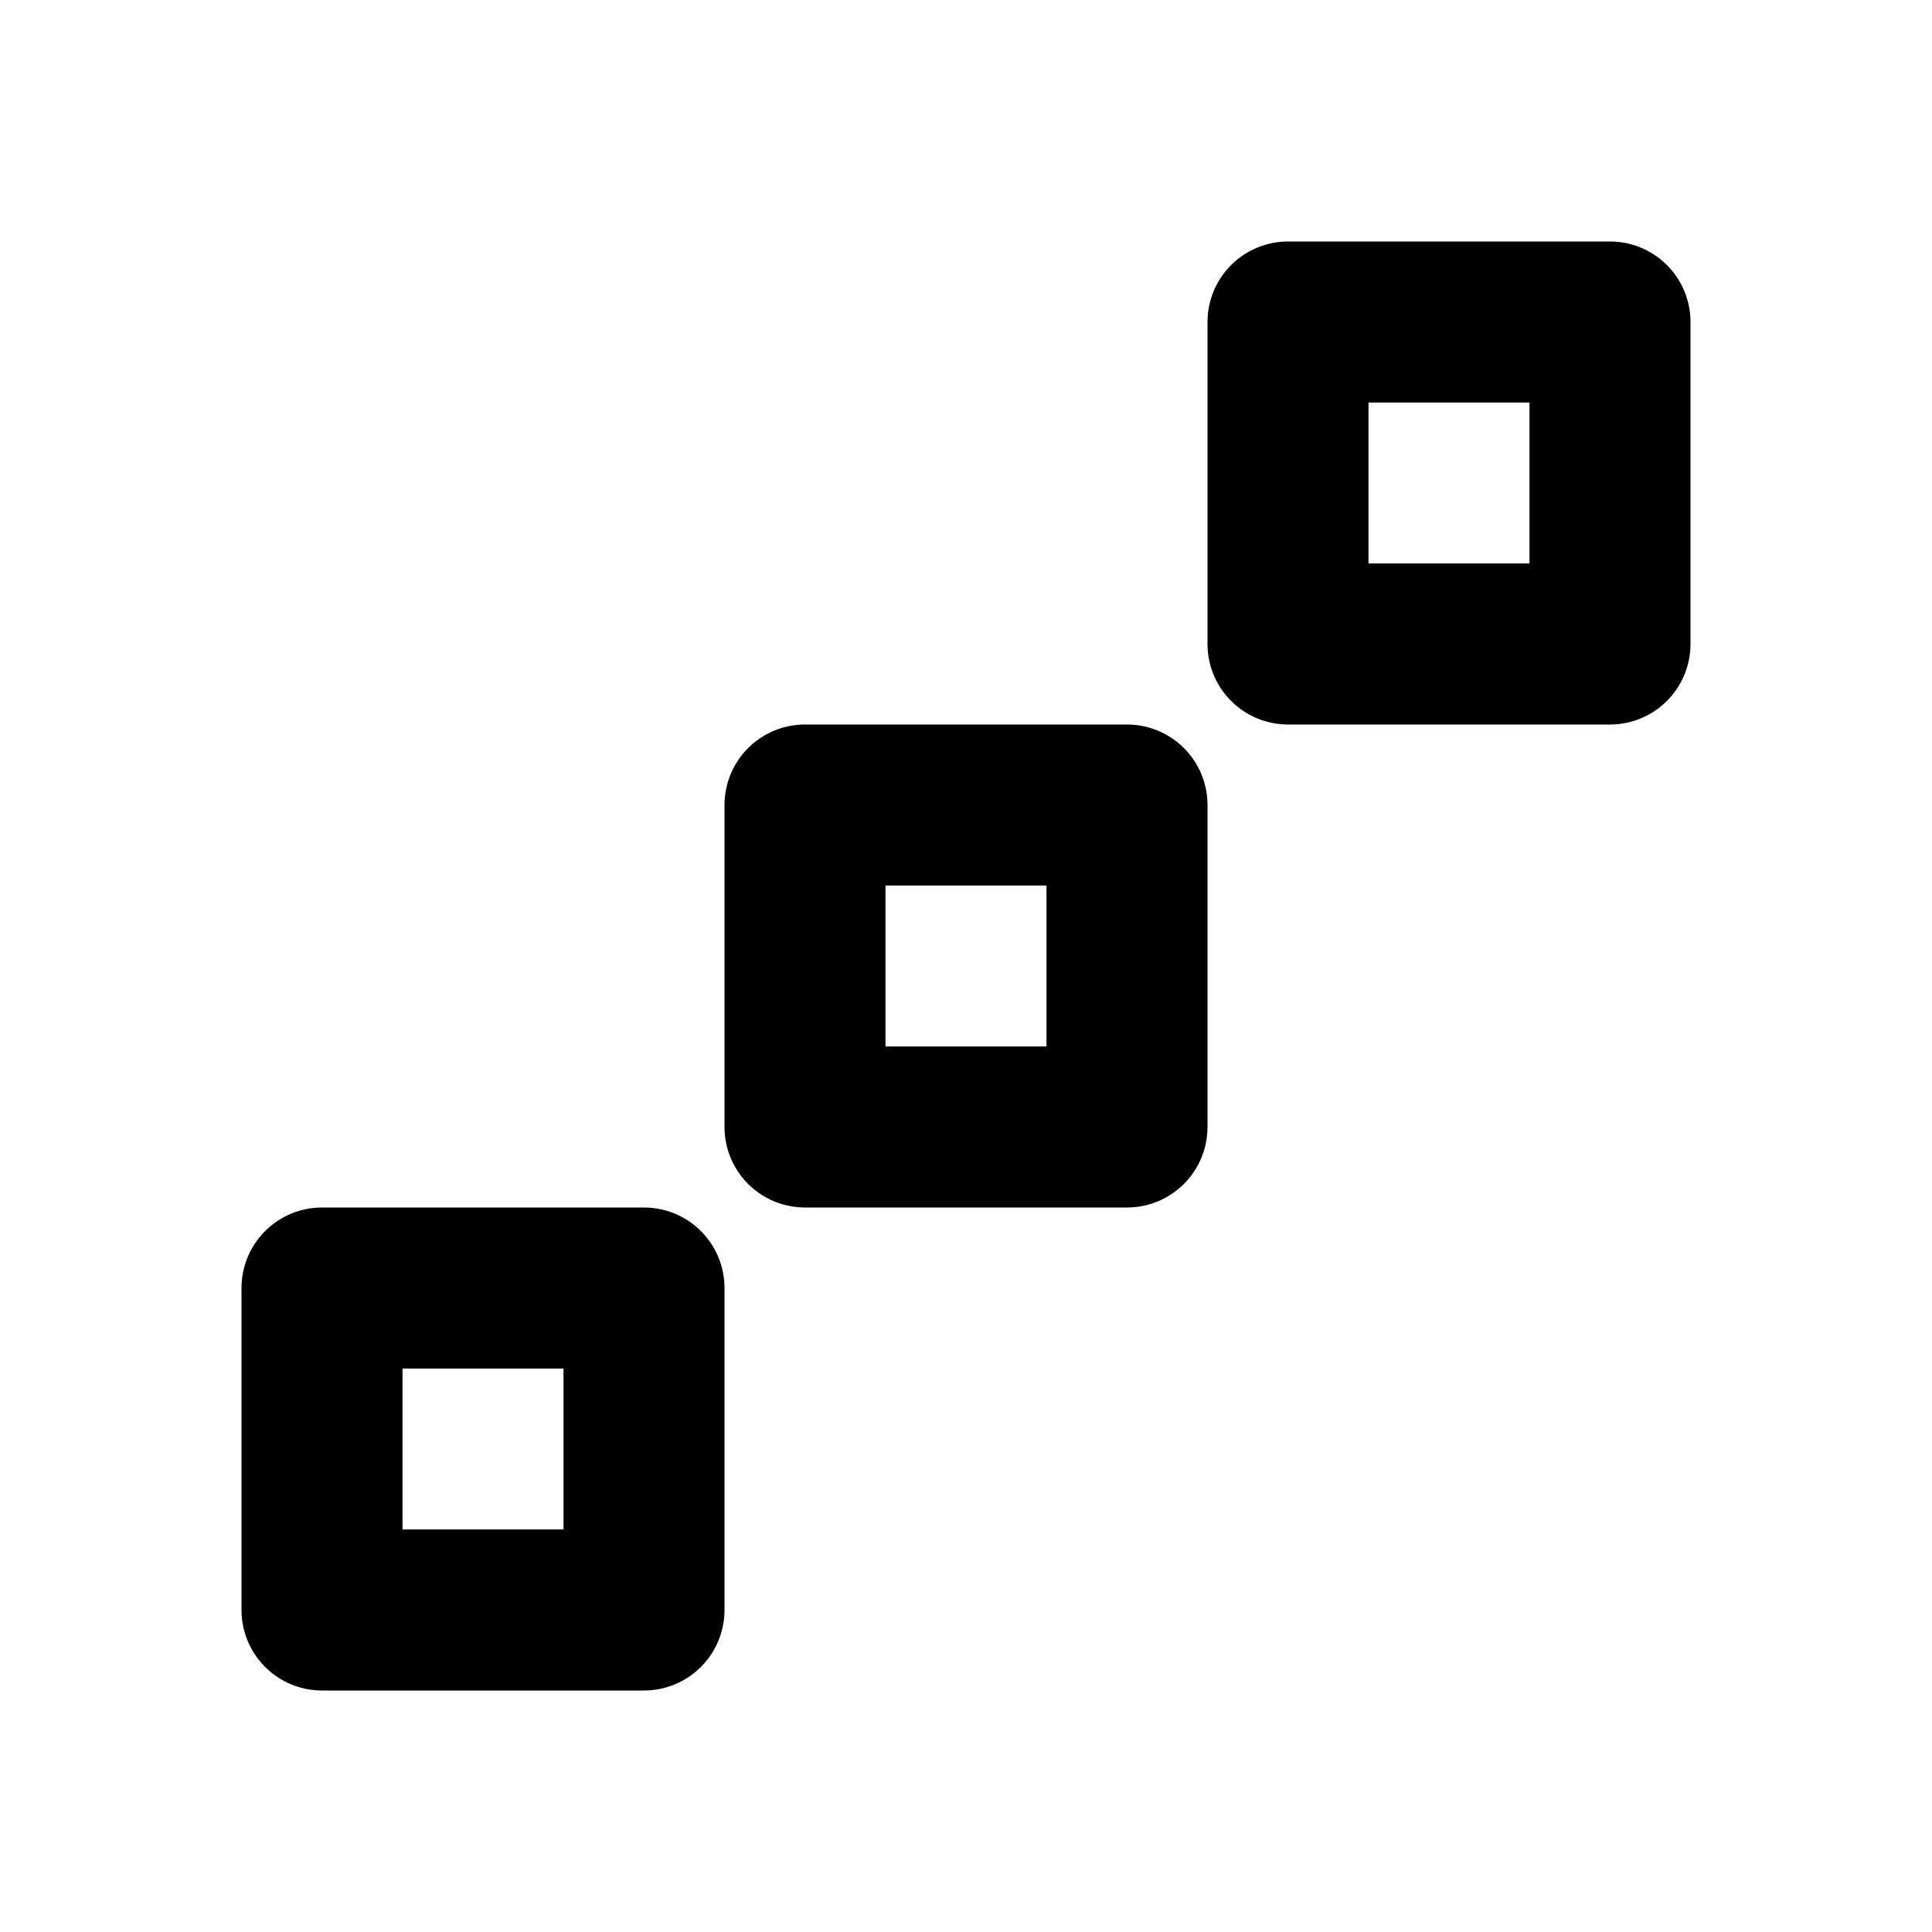
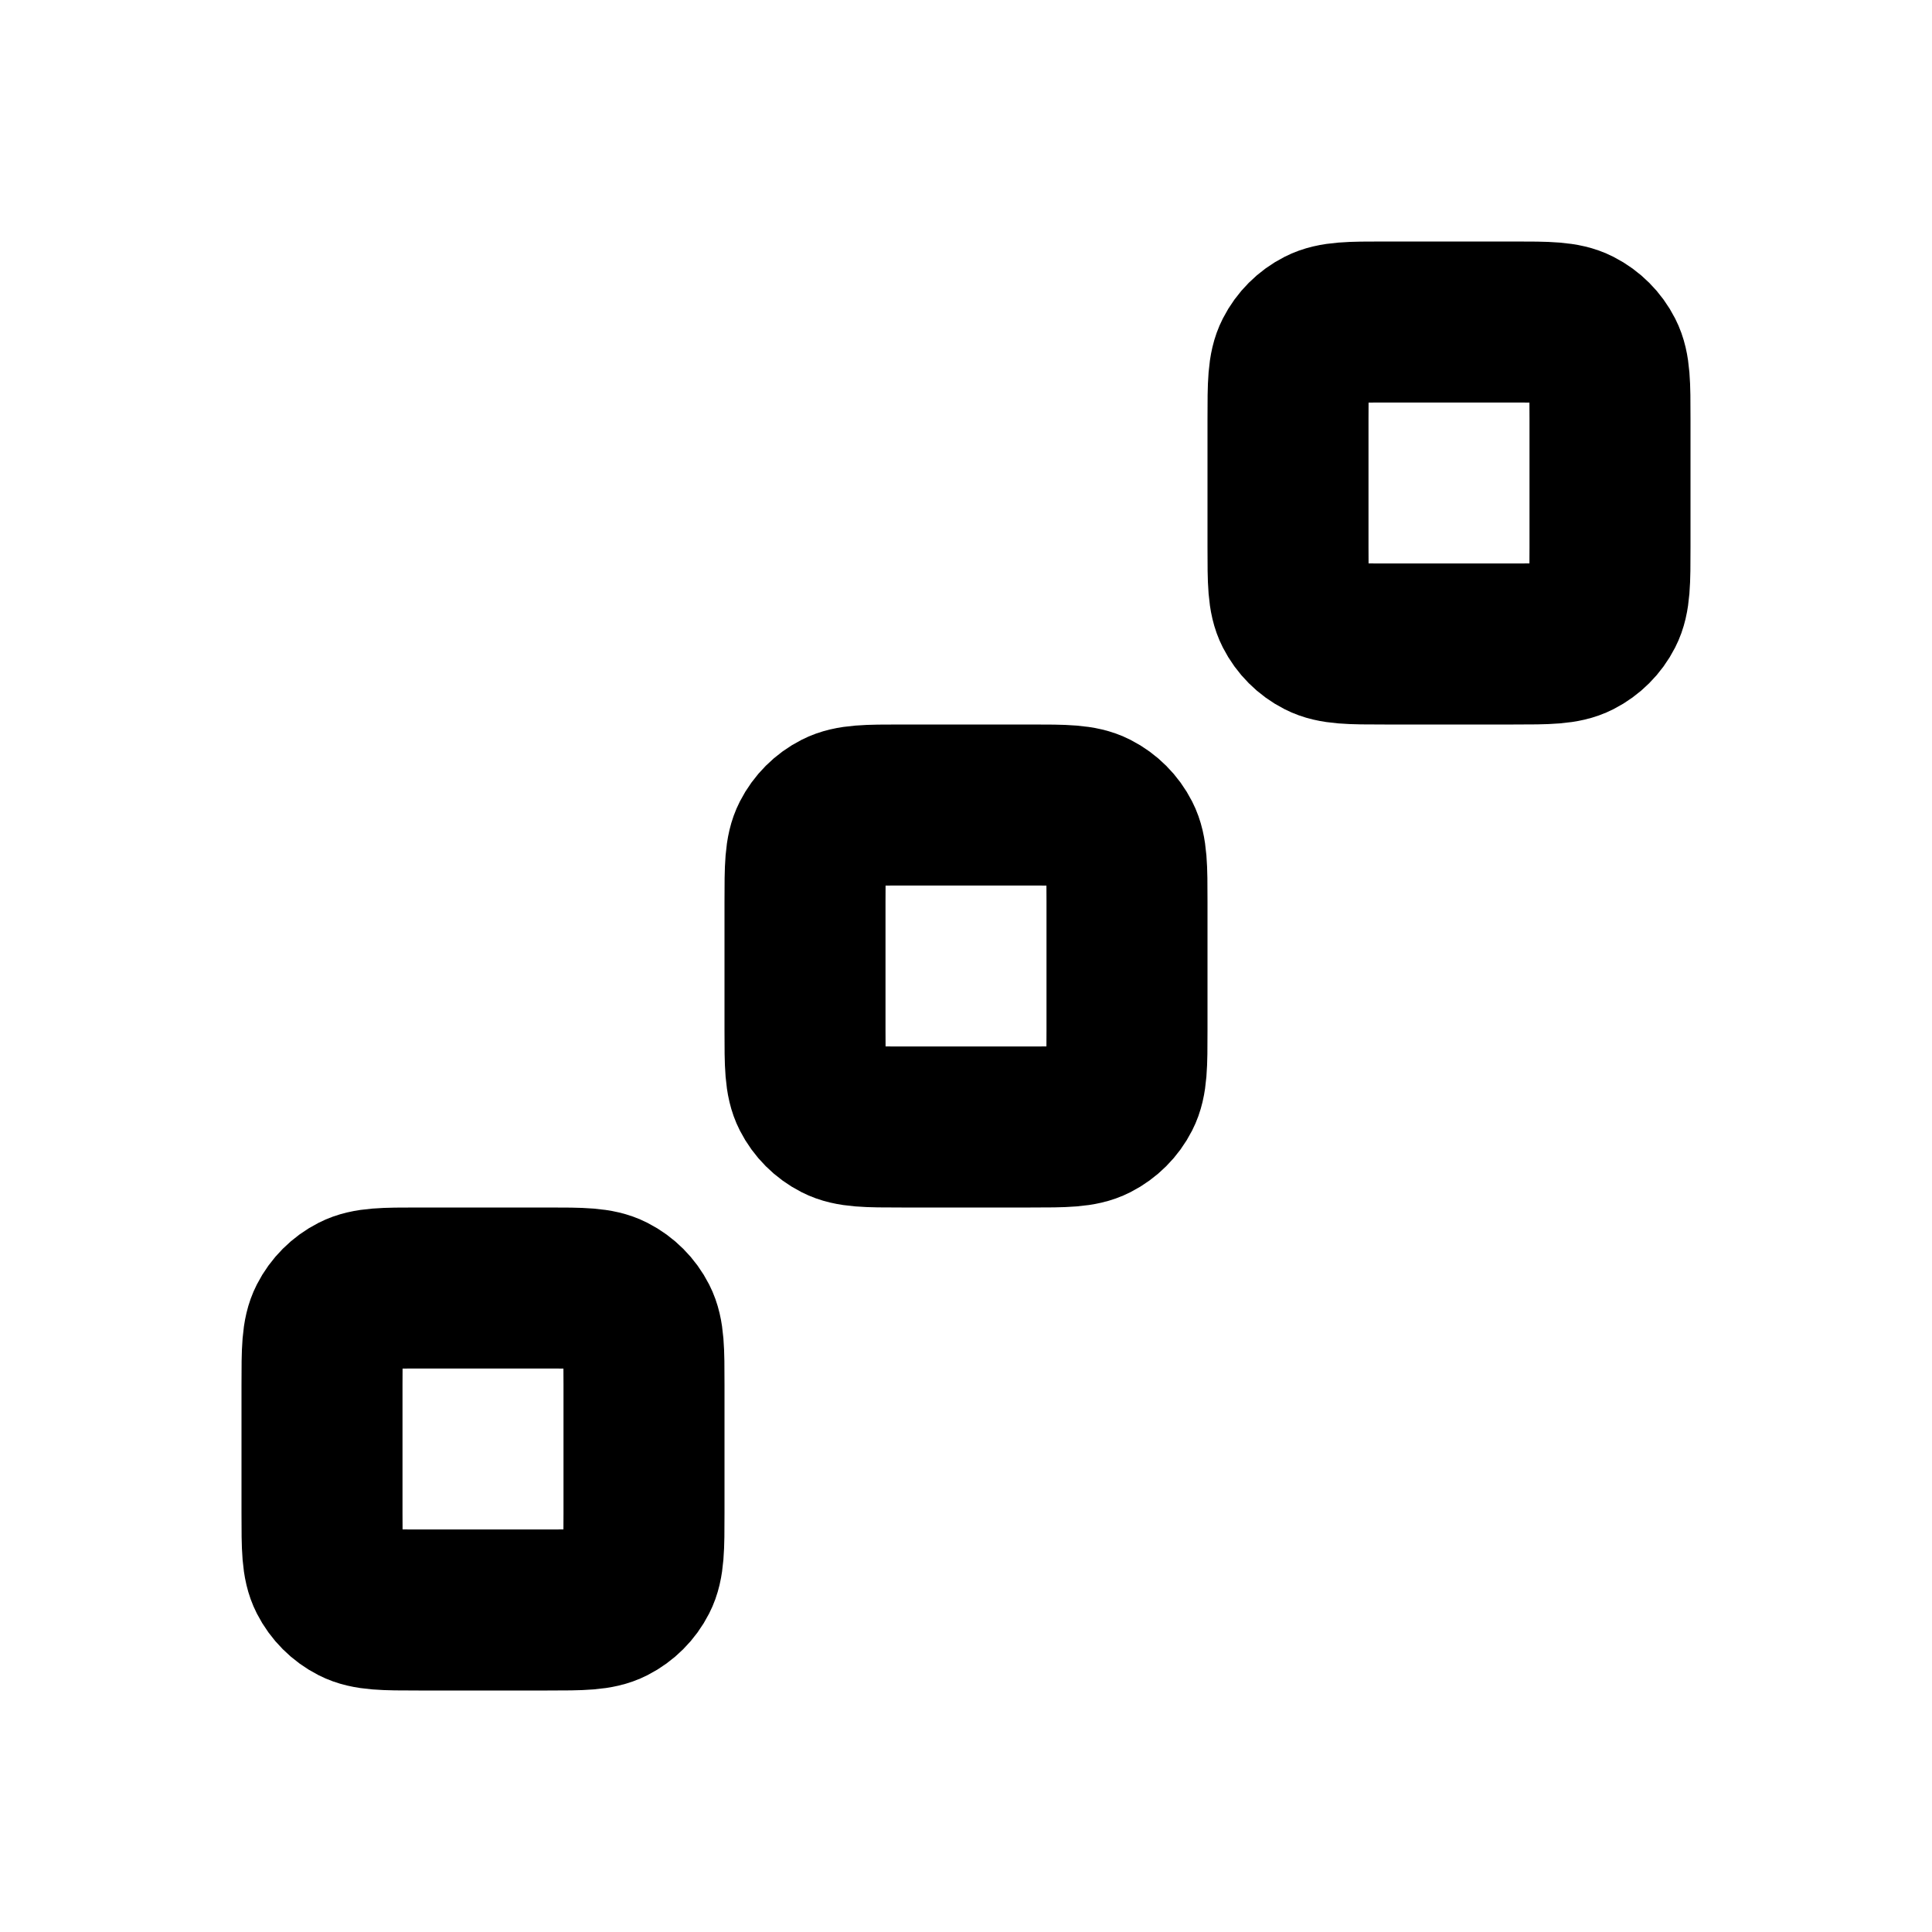
<svg xmlns="http://www.w3.org/2000/svg" viewBox="0 0 24 24" width="24" height="24">
-   <path d="M4 16L8 16L8 20L4 20ZM10 10L14 10L14 14L10 14ZM16 4L20 4L20 8L16 8Z" fill="none" stroke="currentColor" stroke-width="2" stroke-linecap="round" stroke-linejoin="round" />
+   <path d="M5.2 16L6.8 16C7.22 16 7.43 16 7.59 16.082A0.75 0.75 0 0 1 7.918 16.41C8 16.57 8 16.78 8 17.2L8 18.8C8 19.22 8 19.43 7.918 19.59A0.75 0.75 0 0 1 7.59 19.918C7.43 20 7.22 20 6.8 20L5.2 20C4.78 20 4.57 20 4.41 19.918A0.75 0.75 0 0 1 4.082 19.59C4 19.43 4 19.22 4 18.8L4 17.2C4 16.78 4 16.57 4.082 16.41A0.75 0.75 0 0 1 4.41 16.082C4.57 16 4.78 16 5.2 16ZM11.2 10L12.8 10C13.22 10 13.43 10 13.59 10.082A0.75 0.75 0 0 1 13.918 10.41C14 10.57 14 10.78 14 11.2L14 12.8C14 13.22 14 13.43 13.918 13.59A0.75 0.75 0 0 1 13.59 13.918C13.43 14 13.22 14 12.8 14L11.2 14C10.78 14 10.57 14 10.41 13.918A0.75 0.75 0 0 1 10.082 13.59C10 13.43 10 13.22 10 12.8L10 11.2C10 10.78 10 10.57 10.082 10.41A0.75 0.75 0 0 1 10.41 10.082C10.57 10 10.78 10 11.2 10ZM17.2 4L18.8 4C19.22 4 19.43 4 19.59 4.082A0.75 0.75 0 0 1 19.918 4.41C20 4.57 20 4.78 20 5.2L20 6.8C20 7.22 20 7.43 19.918 7.59A0.75 0.75 0 0 1 19.59 7.918C19.43 8 19.22 8 18.8 8L17.2 8C16.78 8 16.57 8 16.41 7.918A0.75 0.75 0 0 1 16.082 7.59C16 7.43 16 7.22 16 6.8L16 5.2C16 4.78 16 4.57 16.082 4.41A0.75 0.75 0 0 1 16.41 4.082C16.57 4 16.78 4 17.2 4Z" fill="none" stroke="currentColor" stroke-width="2" stroke-linecap="round" stroke-linejoin="round" />
</svg>
